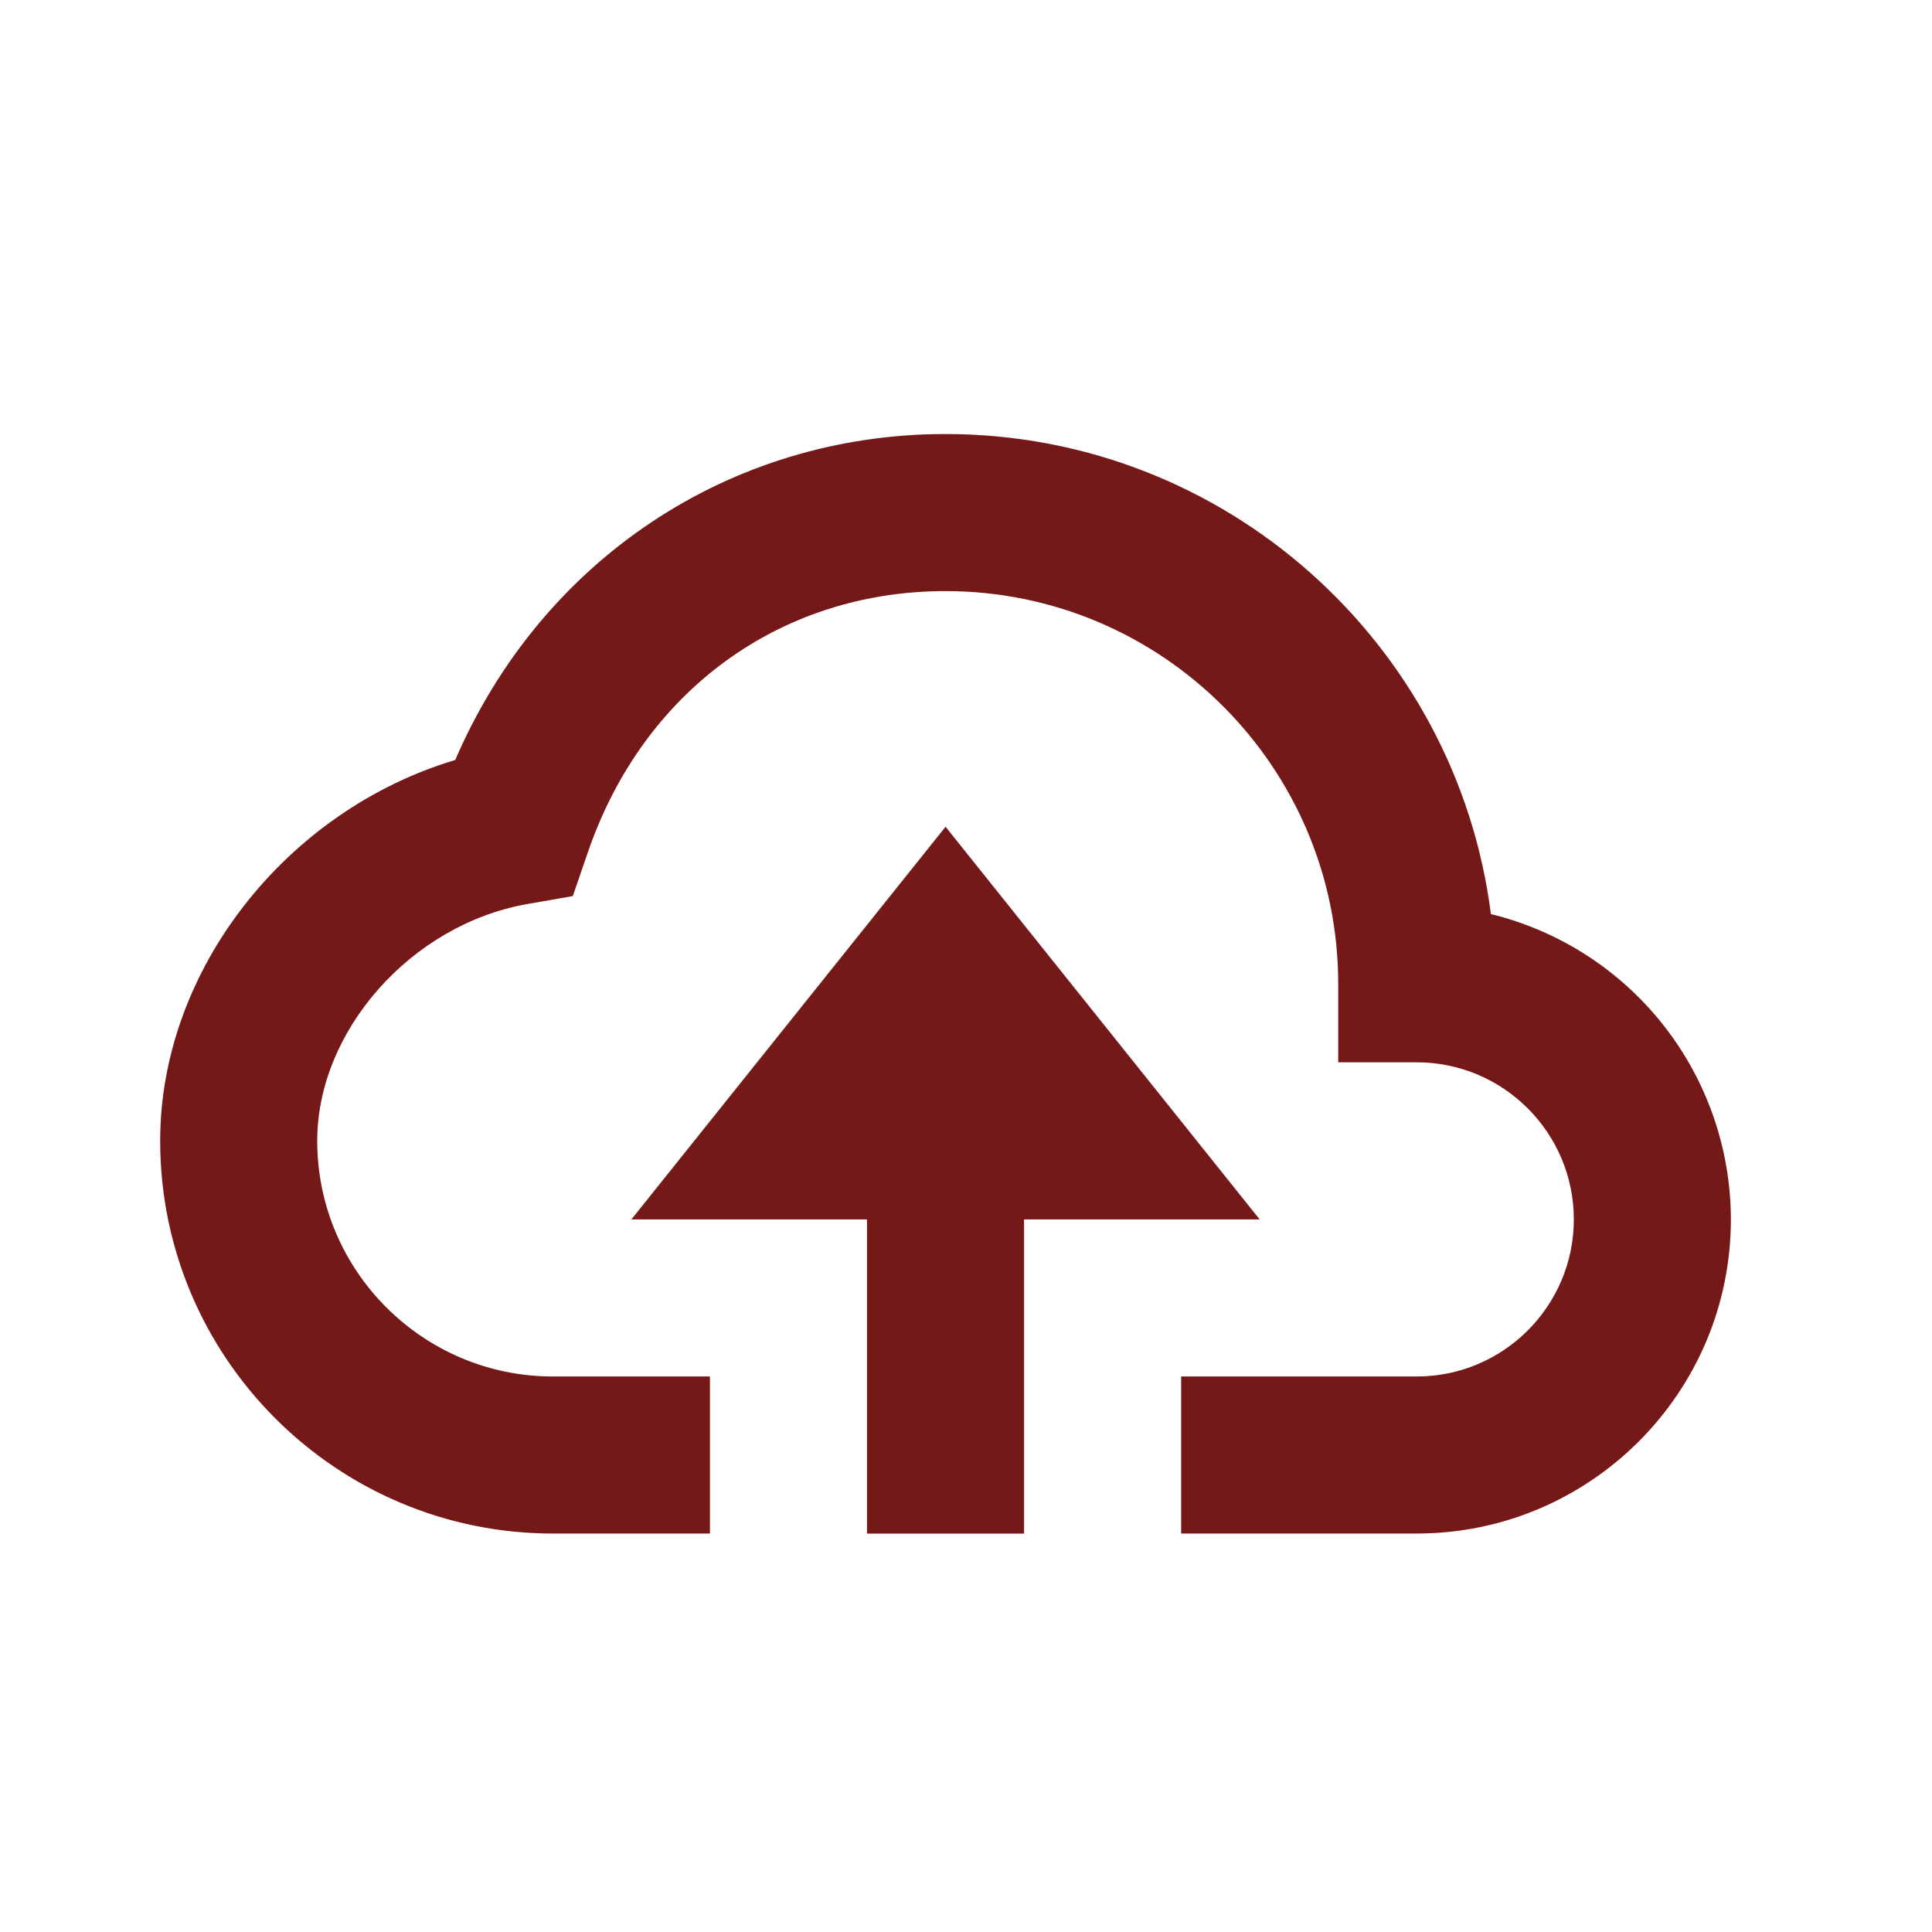
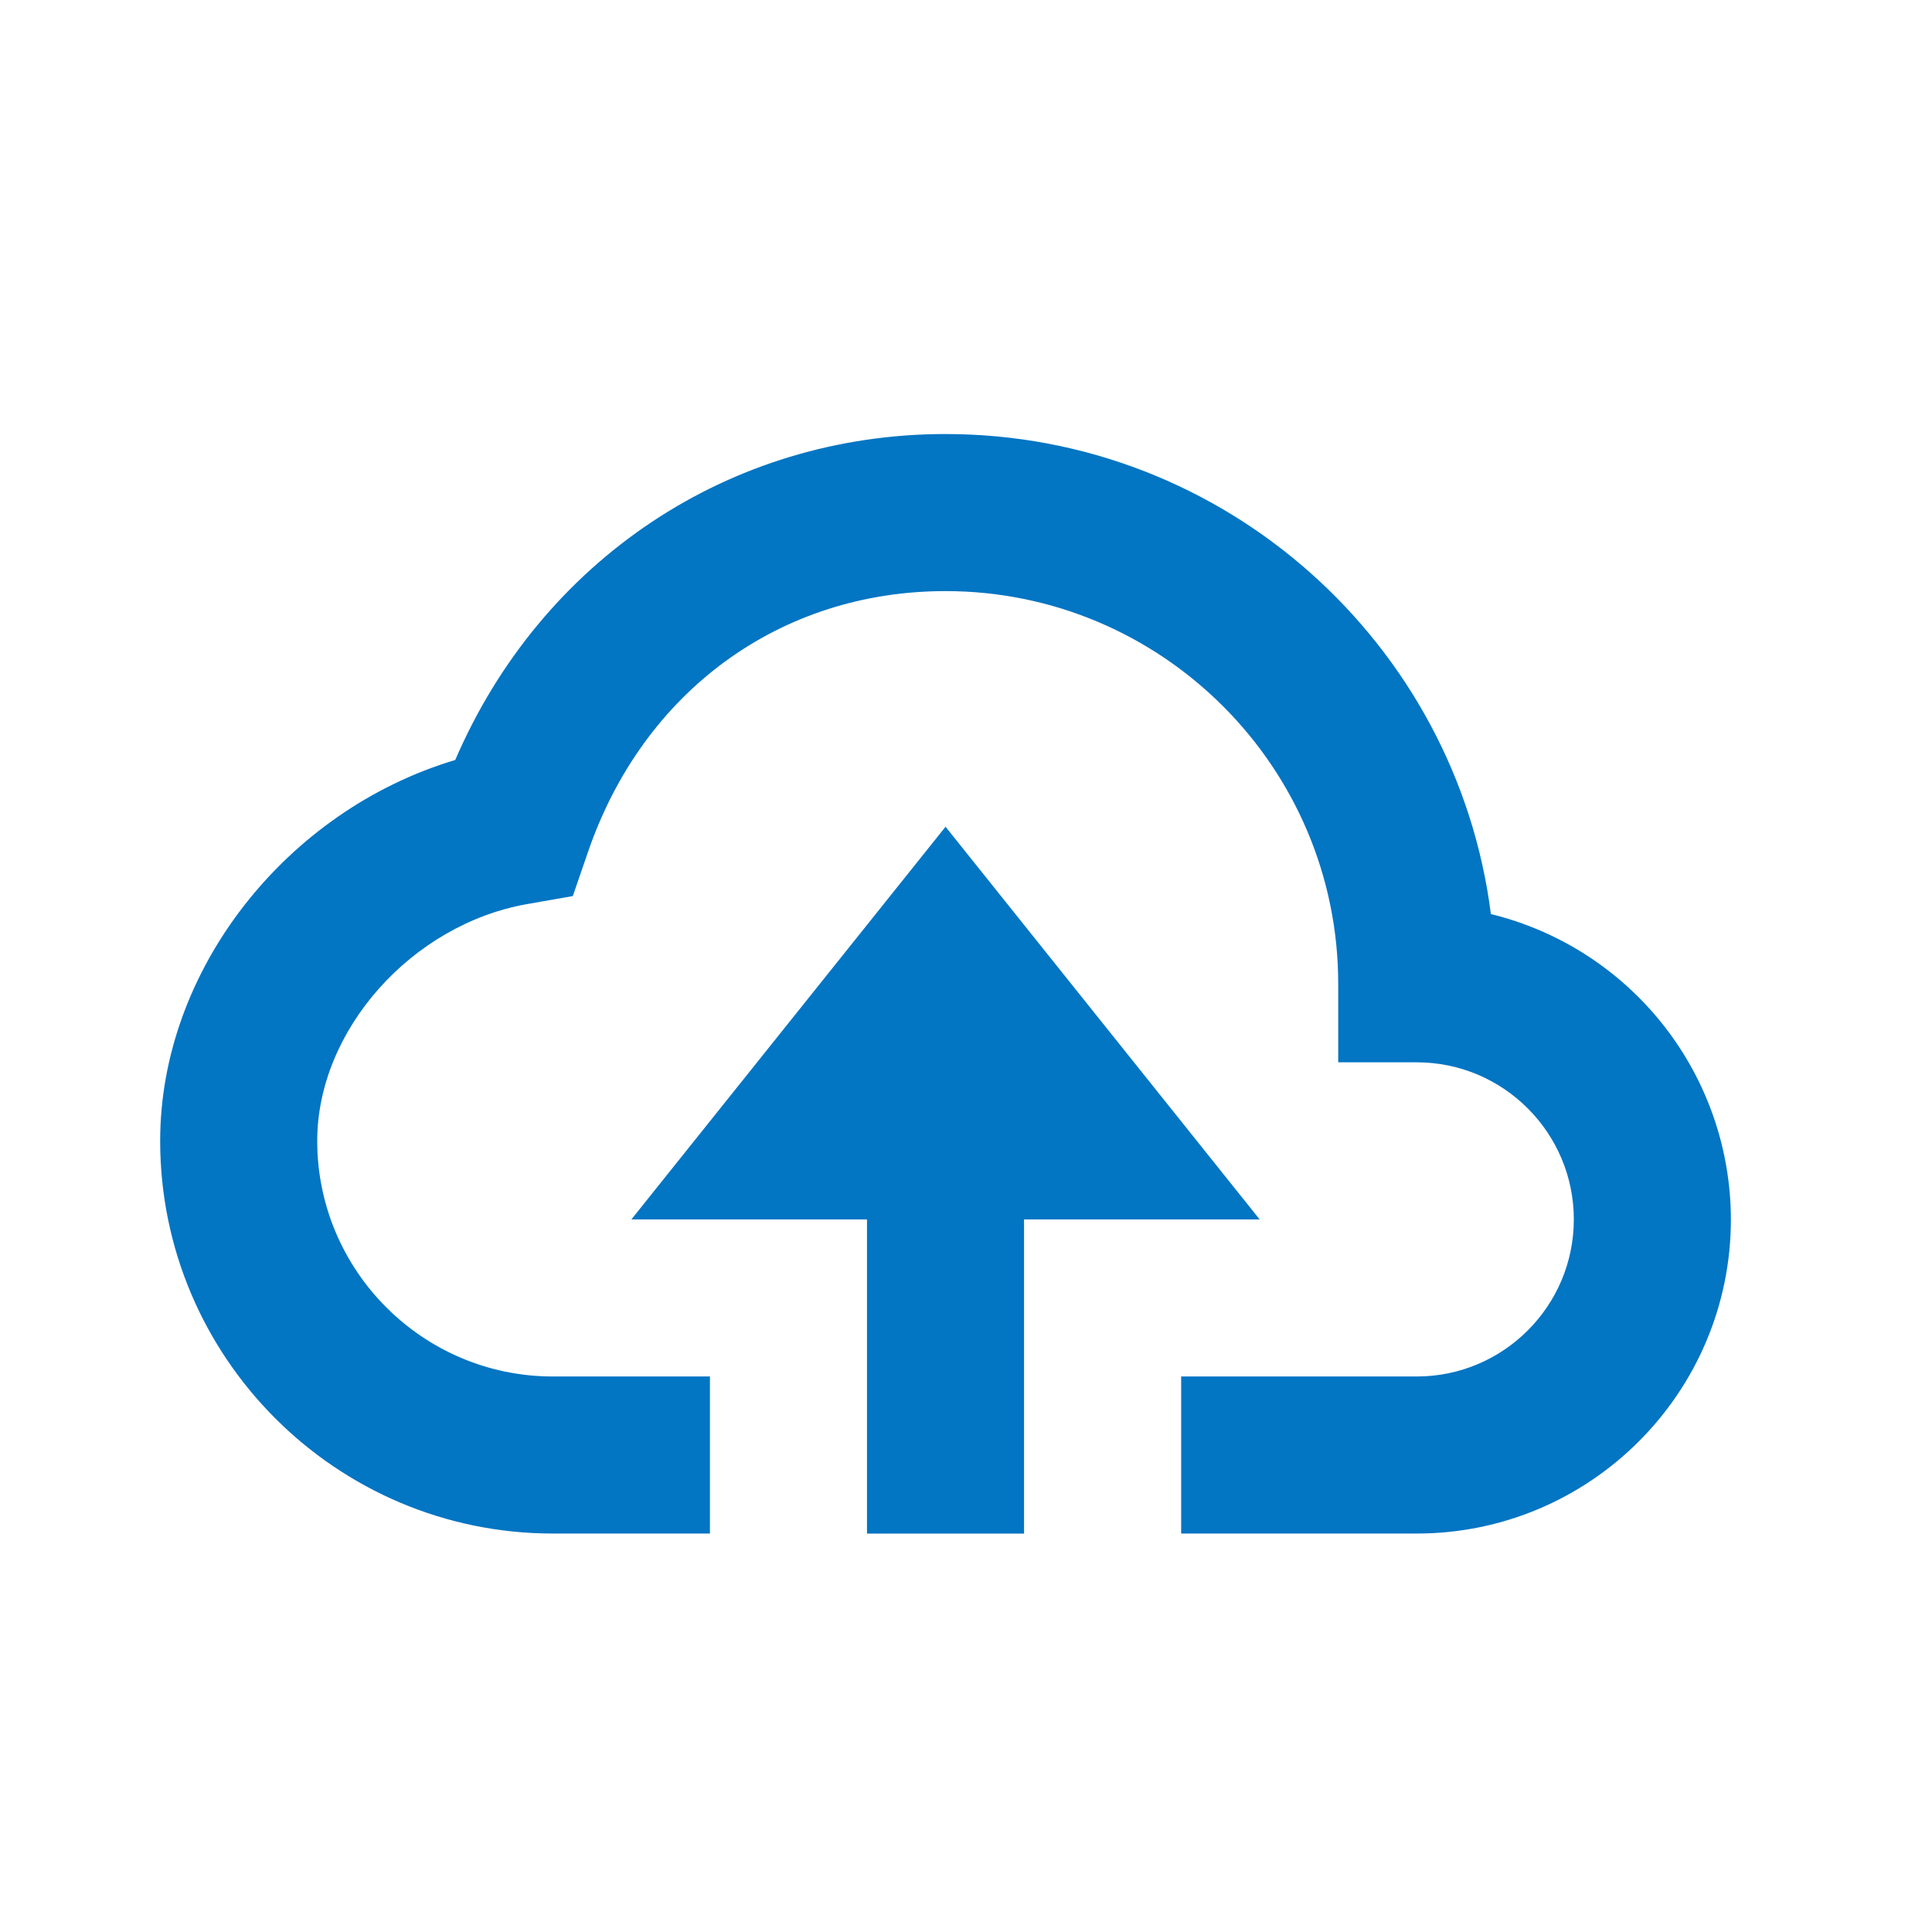
<svg xmlns="http://www.w3.org/2000/svg" width="41" height="41" viewBox="0 0 41 41" fill="none">
-   <path d="M21.732 32.545V25.878H26.732L20.066 17.545L13.399 25.878H18.399V32.545H21.732Z" fill="#751818" />
-   <path d="M11.732 32.544H15.066V29.211H11.732C8.976 29.211 6.732 26.968 6.732 24.211C6.732 21.871 8.731 19.618 11.187 19.186L12.156 19.016L12.476 18.086C13.647 14.668 16.557 12.544 20.066 12.544C24.661 12.544 28.399 16.283 28.399 20.878V22.544H30.066C31.904 22.544 33.399 24.04 33.399 25.878C33.399 27.716 31.904 29.211 30.066 29.211H25.066V32.544H30.066C33.742 32.544 36.732 29.555 36.732 25.878C36.73 24.384 36.227 22.934 35.303 21.759C34.38 20.585 33.09 19.753 31.639 19.398C30.911 13.661 25.999 9.211 20.066 9.211C15.472 9.211 11.482 11.896 9.661 16.128C6.081 17.198 3.399 20.578 3.399 24.211C3.399 28.806 7.137 32.544 11.732 32.544Z" fill="#751818" />
+   <path d="M21.732 32.545V25.878H26.732L20.066 17.545L13.399 25.878H18.399V32.545H21.732Z" fill="#0275C3" />
+   <path d="M11.732 32.544H15.066V29.211H11.732C8.976 29.211 6.732 26.968 6.732 24.211C6.732 21.871 8.731 19.618 11.187 19.186L12.156 19.016L12.476 18.086C13.647 14.668 16.557 12.544 20.066 12.544C24.661 12.544 28.399 16.283 28.399 20.878V22.544H30.066C31.904 22.544 33.399 24.04 33.399 25.878C33.399 27.716 31.904 29.211 30.066 29.211H25.066V32.544H30.066C33.742 32.544 36.732 29.555 36.732 25.878C36.73 24.384 36.227 22.934 35.303 21.759C34.38 20.585 33.09 19.753 31.639 19.398C30.911 13.661 25.999 9.211 20.066 9.211C15.472 9.211 11.482 11.896 9.661 16.128C6.081 17.198 3.399 20.578 3.399 24.211C3.399 28.806 7.137 32.544 11.732 32.544Z" fill="#0275C3" />
</svg>
